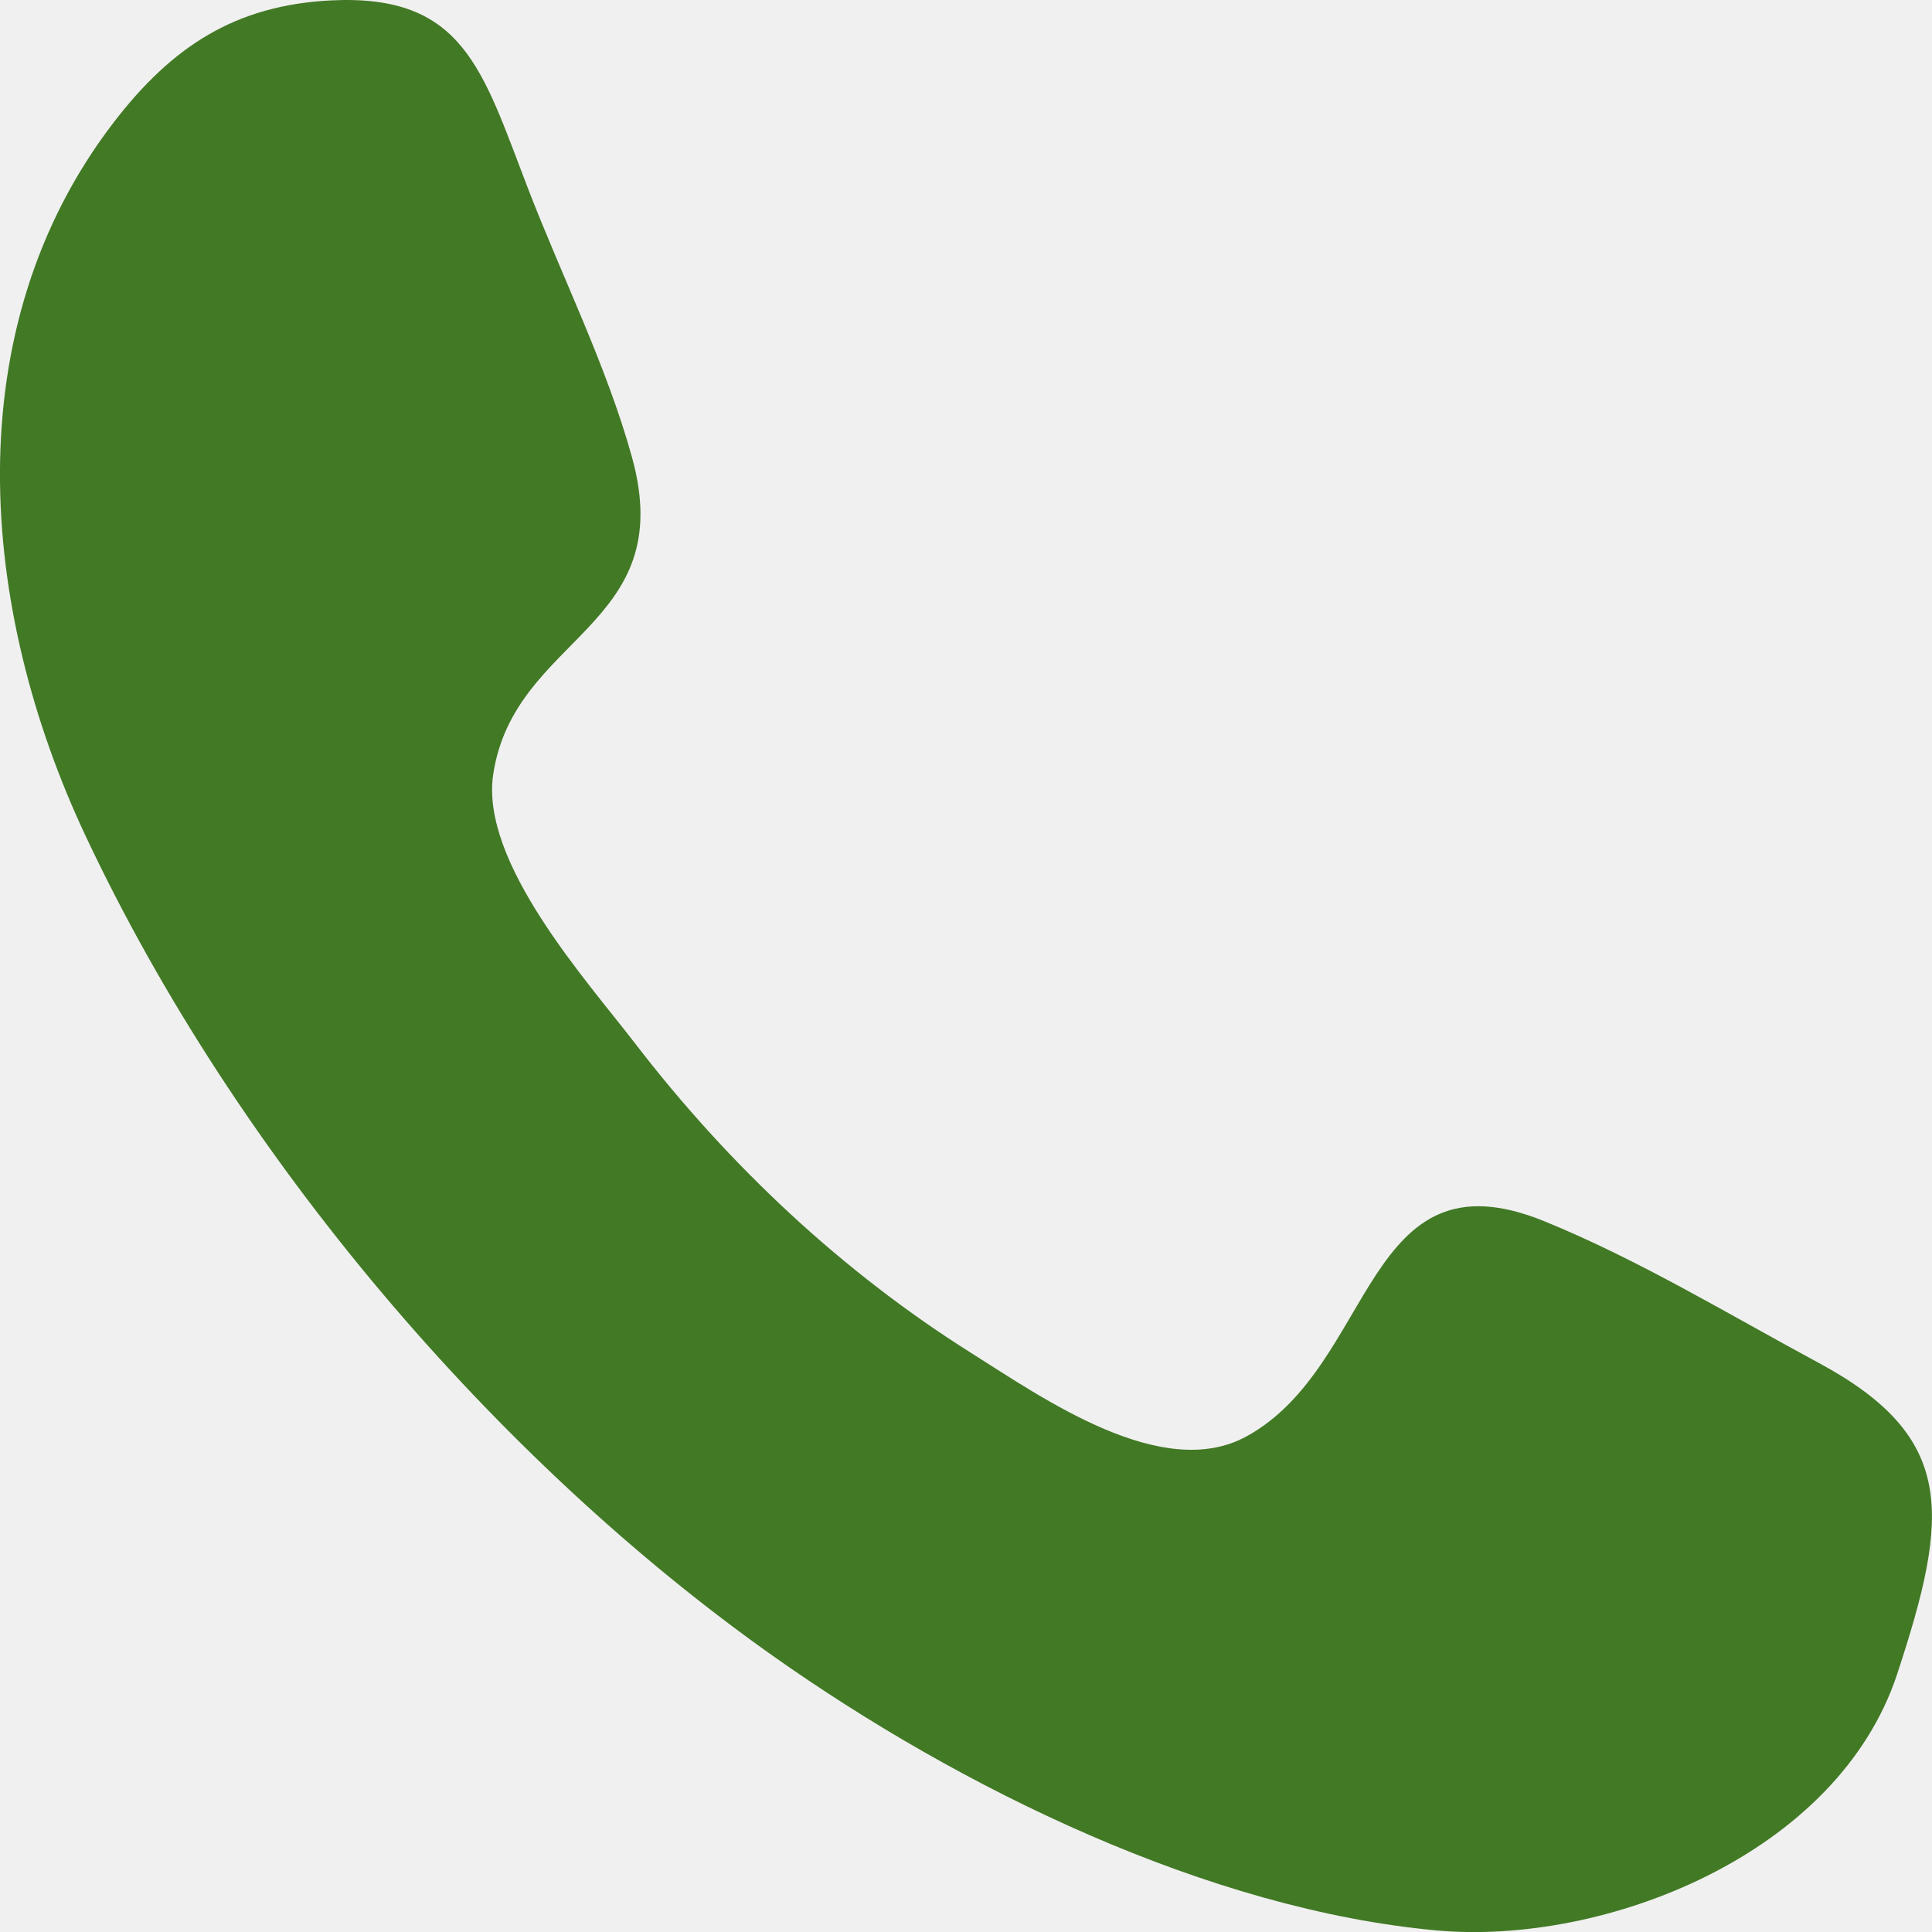
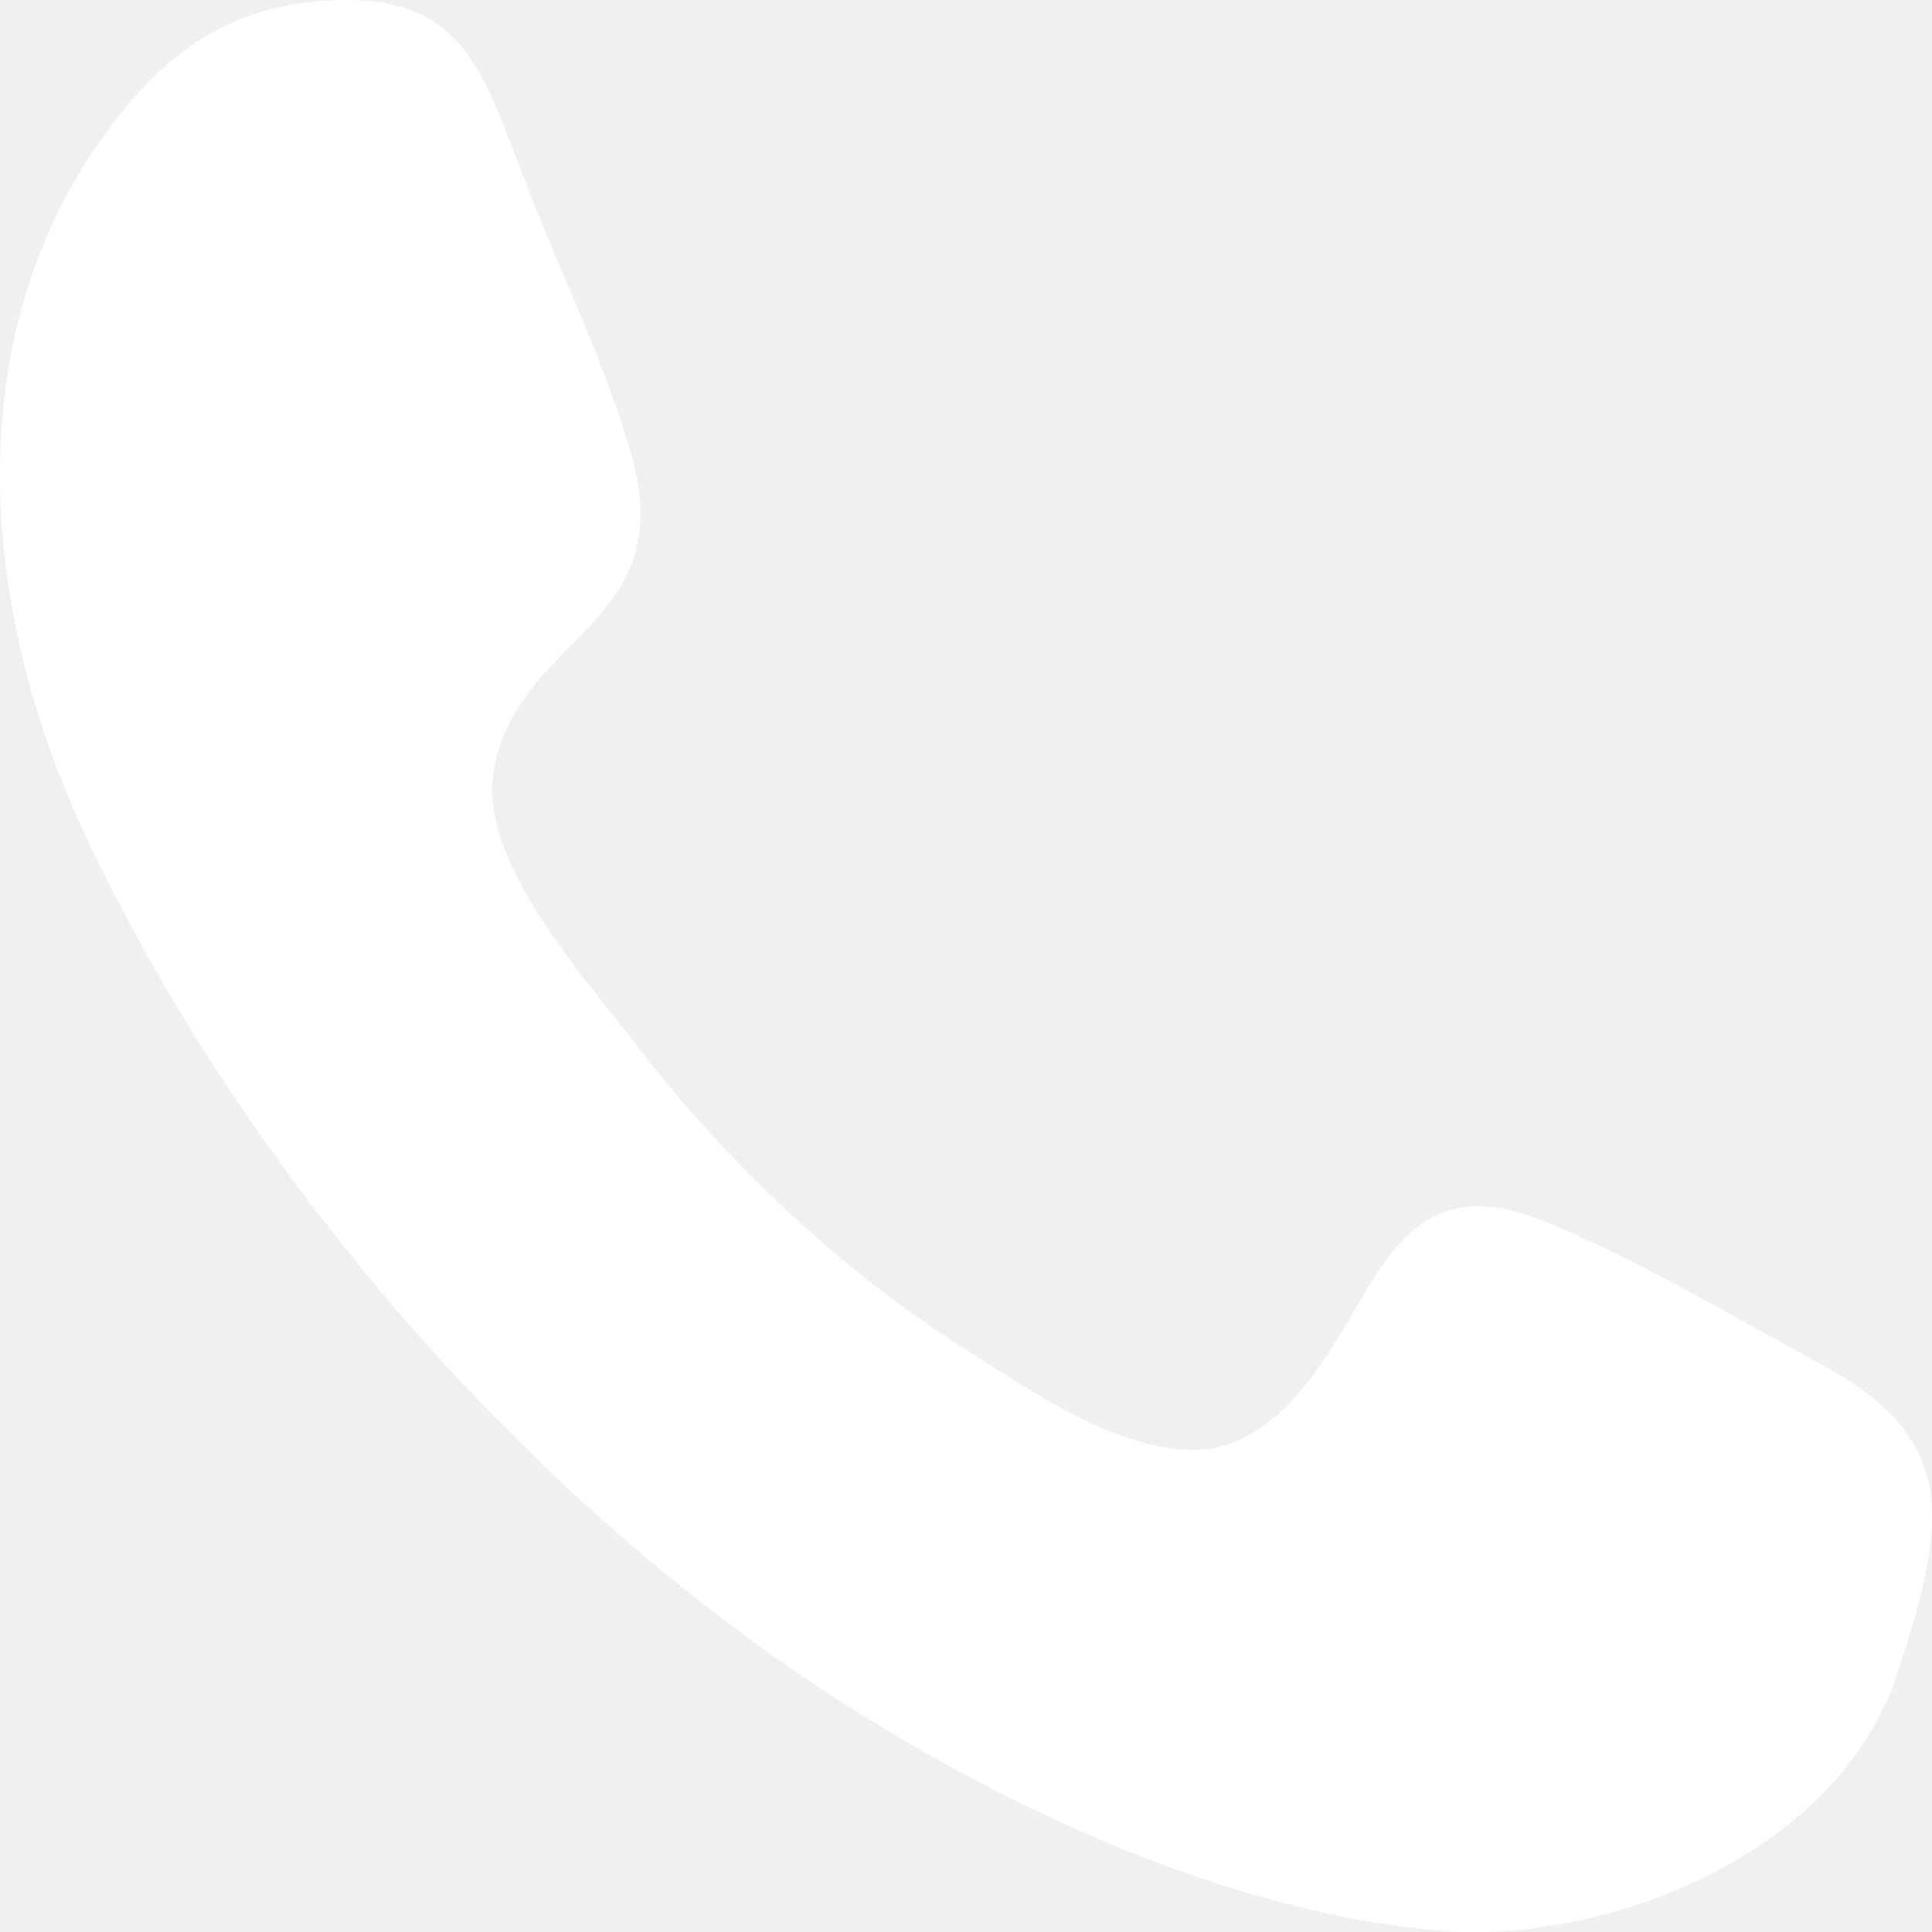
<svg xmlns="http://www.w3.org/2000/svg" width="800px" height="800px" viewBox="0 0 15 15" version="1.1" fill="#000000">
  <g id="SVGRepo_bgCarrier" stroke-width="0" />
  <g id="SVGRepo_tracerCarrier" stroke-linecap="round" stroke-linejoin="round" />
  <g id="SVGRepo_iconCarrier">
    <defs> </defs>
    <g id="Page-1" stroke="none" stroke-width="1" fill="none" fill-rule="evenodd">
-       <g id="Dribbble-Light-Preview" transform="translate(-103, -7321)" fill="#427925">
+       <g id="Dribbble-Light-Preview" transform="translate(-103, -7321)" fill="#ffffff">
        <g id="icons" transform="translate(56, 160)">
          <path d="M61.73,7173.996 C61.267,7175.403 59.453,7176.105 58.157,7175.988 C56.387,7175.828 54.461,7174.889 52.999,7173.855 C50.85,7172.335 48.837,7169.984 47.664,7167.489 C46.835,7165.726 46.649,7163.558 47.882,7161.951 C48.338,7161.357 48.831,7161.04 49.572,7161.003 C50.6,7160.953 50.744,7161.541 51.097,7162.457 C51.36,7163.142 51.711,7163.841 51.907,7164.551 C52.274,7165.876 50.991,7165.931 50.829,7167.014 C50.728,7167.697 51.556,7168.613 51.93,7169.1 C52.663,7170.054 53.544,7170.877 54.538,7171.503 C55.107,7171.862 56.026,7172.509 56.678,7172.152 C57.682,7171.602 57.587,7169.909 58.991,7170.482 C59.718,7170.778 60.422,7171.205 61.116,7171.579 C62.189,7172.156 62.139,7172.754 61.73,7173.996 C61.424,7174.924 62.036,7173.068 61.73,7173.996" id="call-[#427925]"> </path>
        </g>
      </g>
    </g>
  </g>
</svg>
